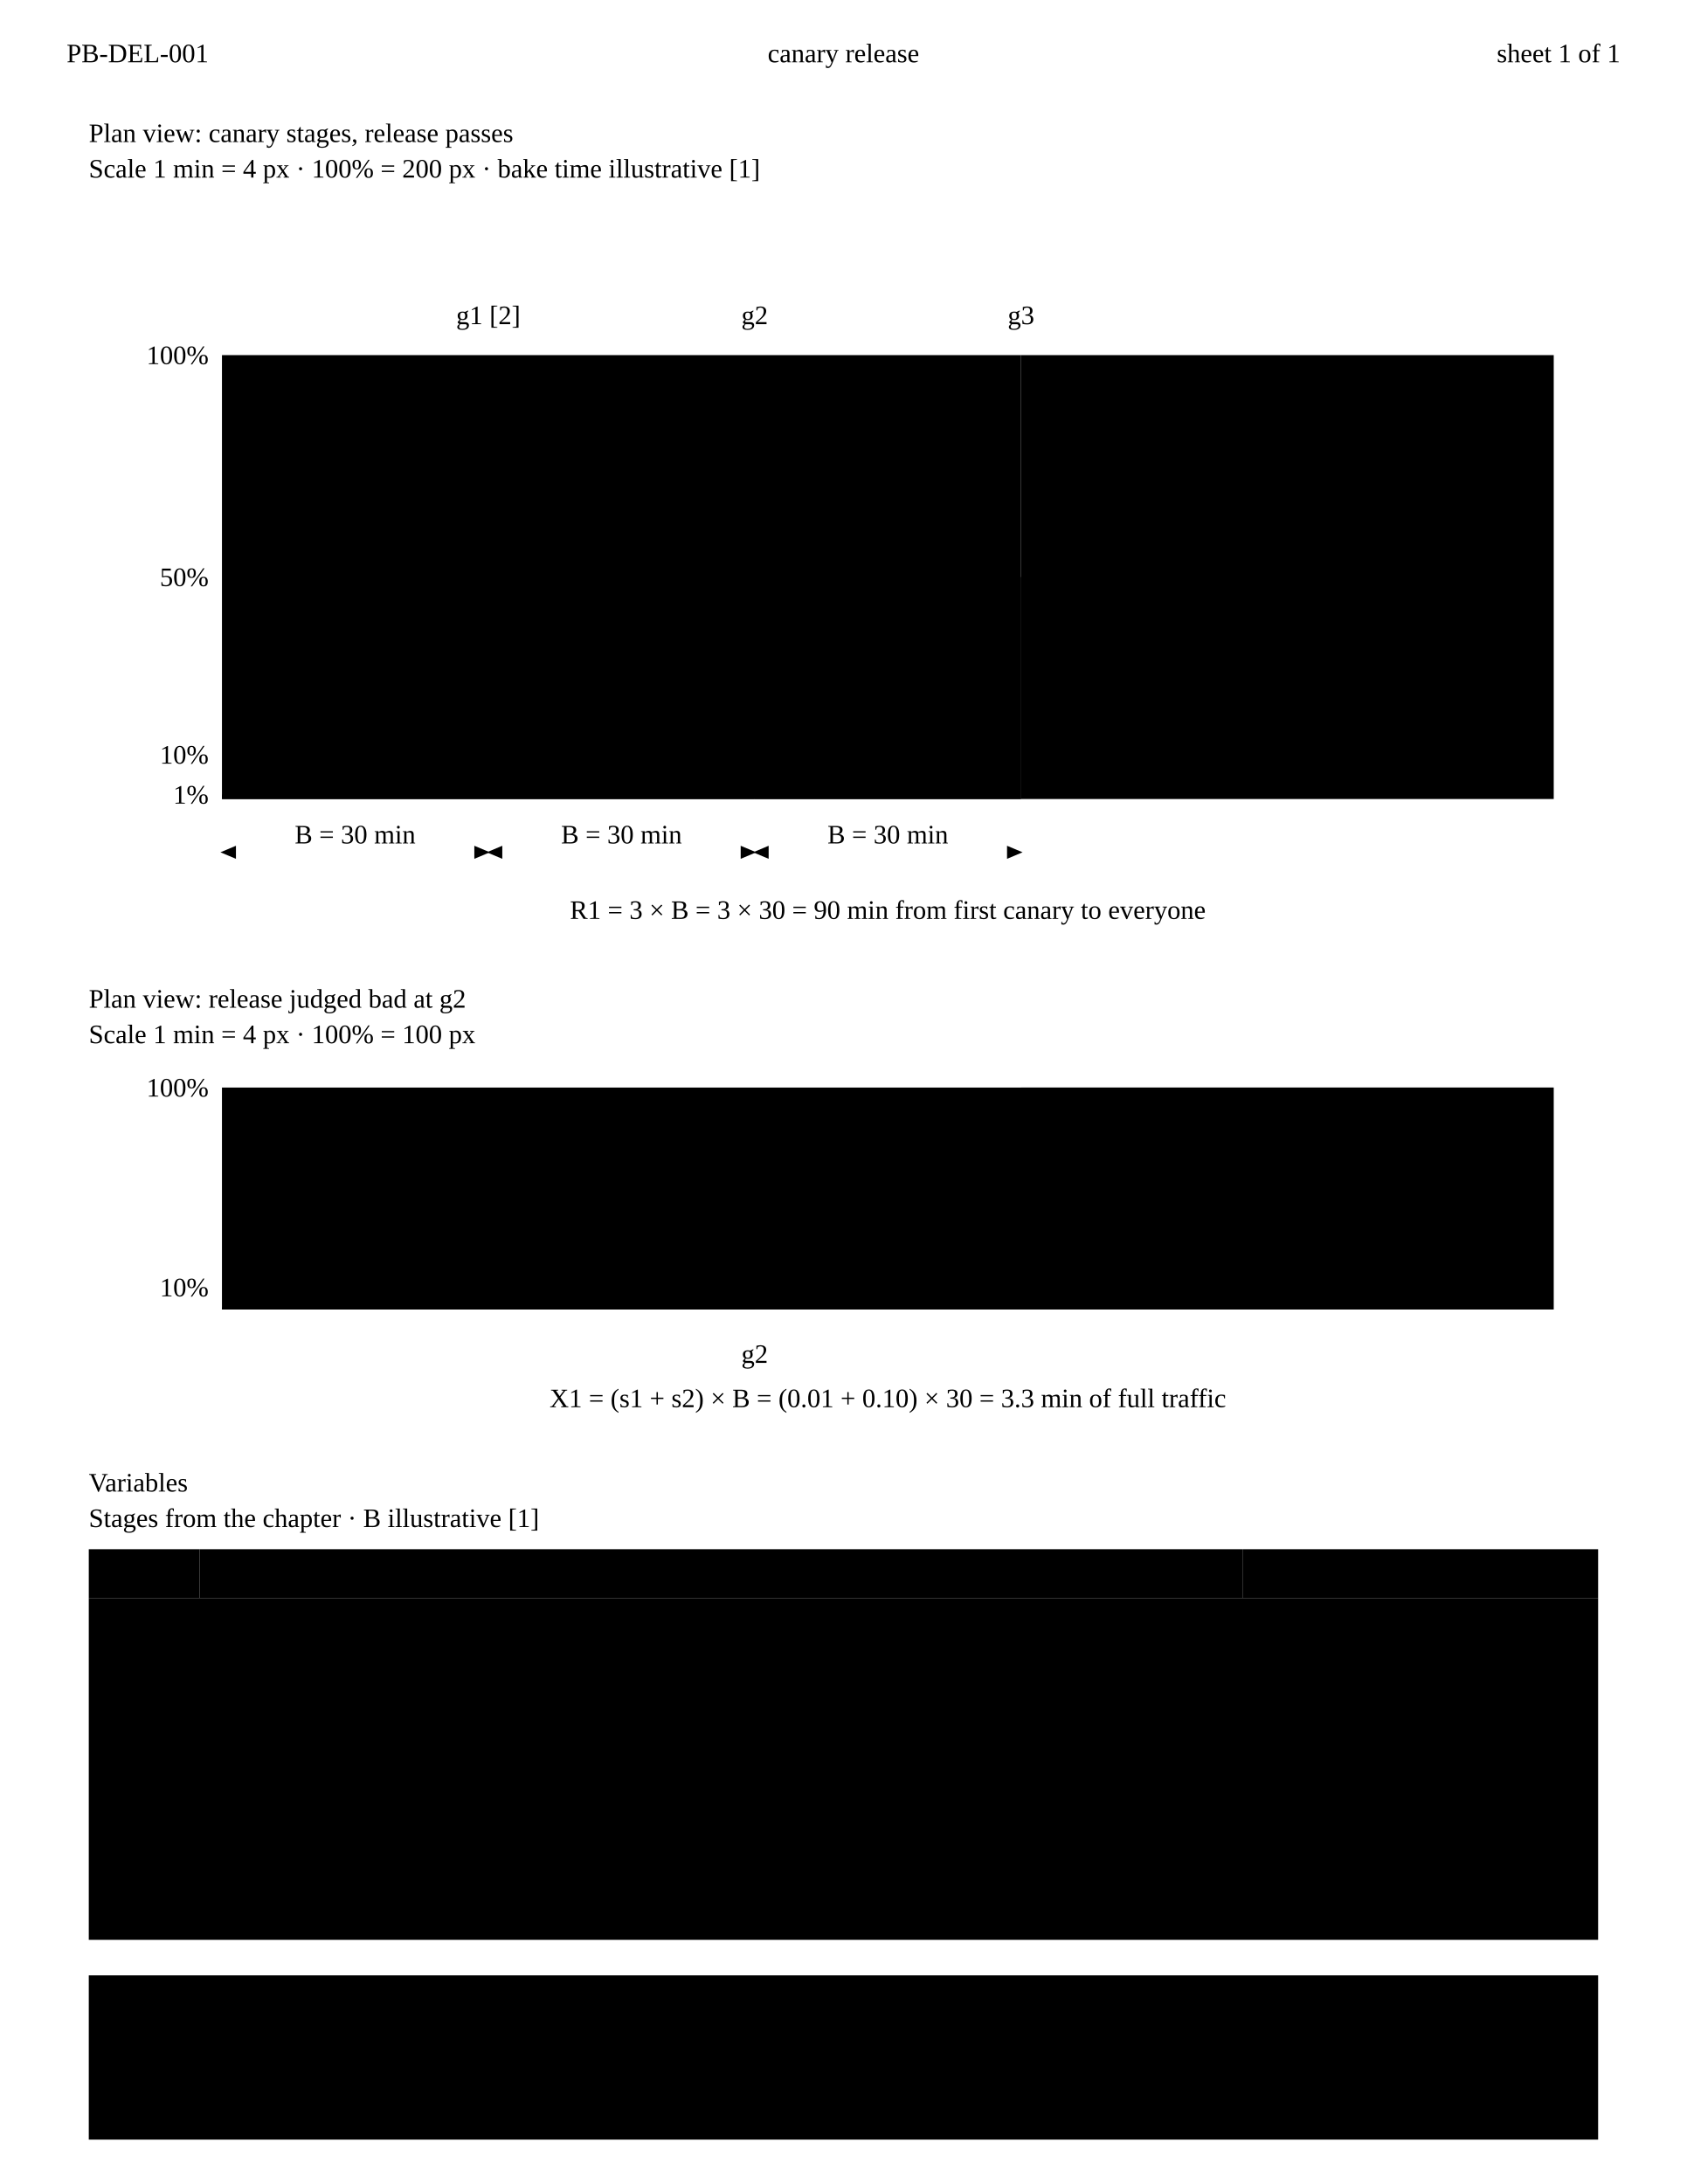
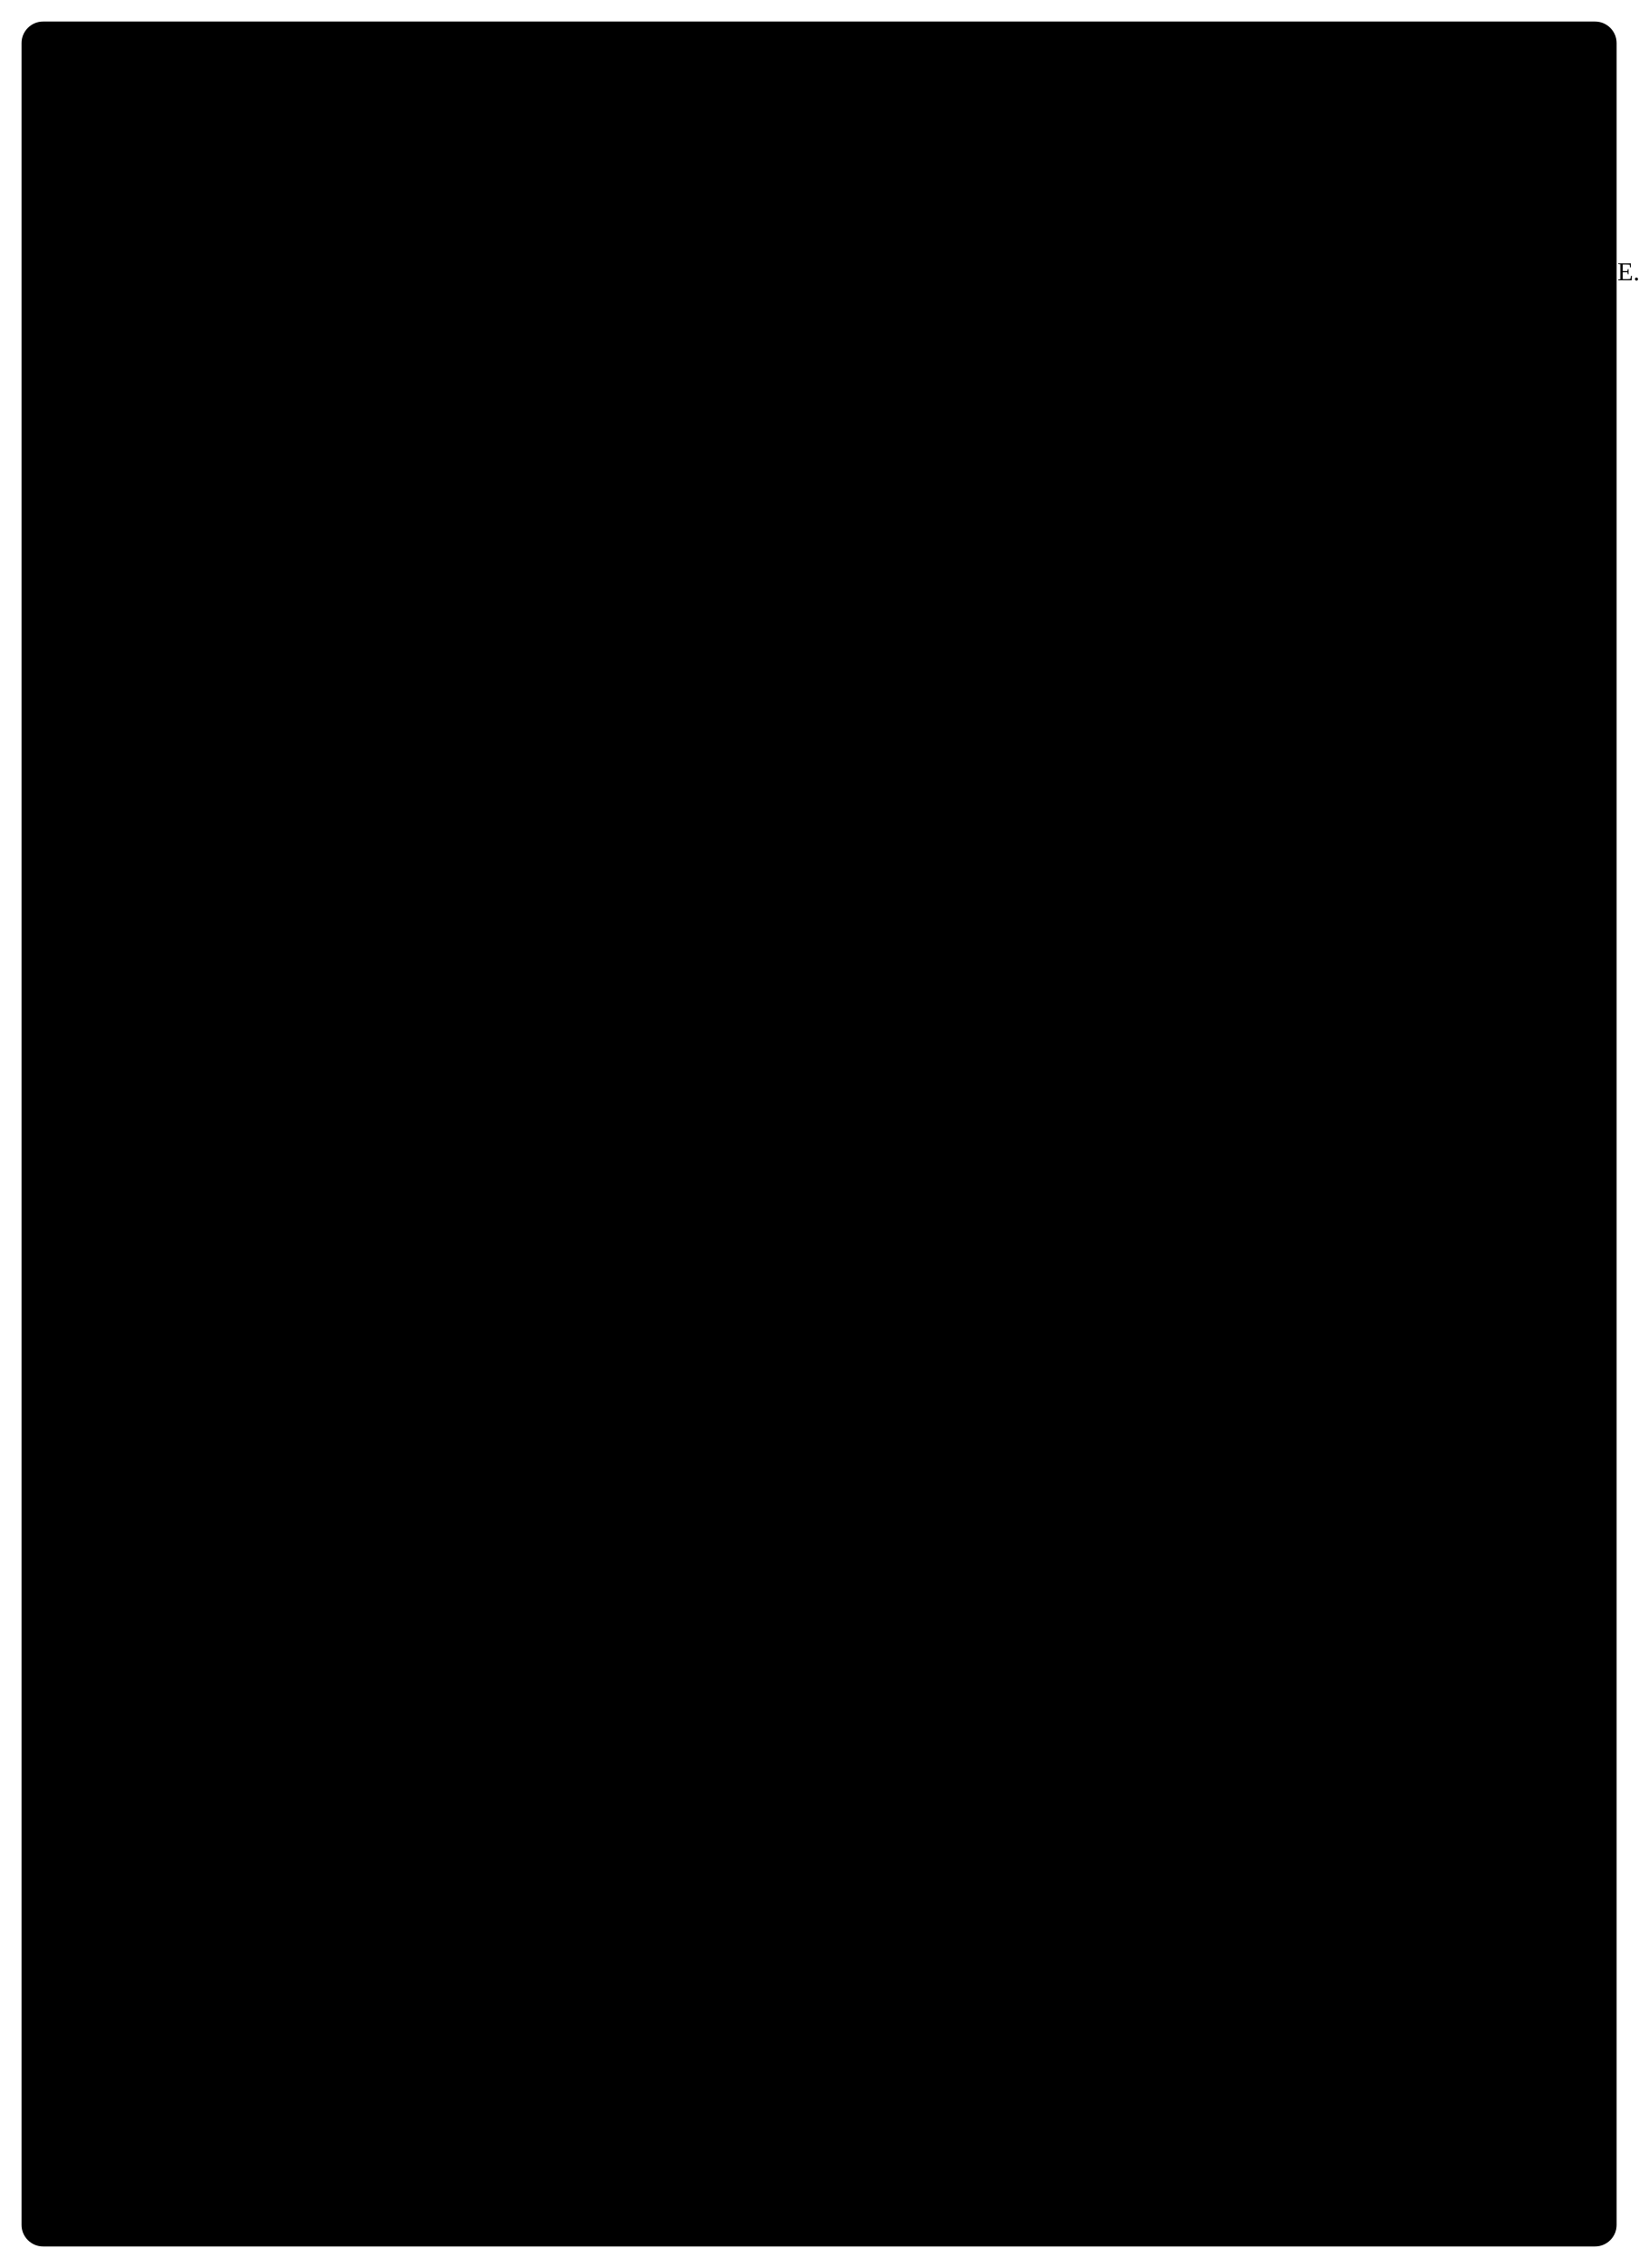
- <svg xmlns="http://www.w3.org/2000/svg" class="dwg" viewBox="0 0 760 984">
+ <svg xmlns="http://www.w3.org/2000/svg" class="dwg" viewBox="0 0 760 1052">
  <defs>
-     <marker id="pb-dep-ah" viewBox="0 0 10 10" refX="9" refY="5" markerWidth="7" markerHeight="7" markerUnits="userSpaceOnUse" orient="auto-start-reverse">
-       <path class="ah ink" d="M0,0.8L10,5L0,9.2Z" />
+     <marker id="pb-dep-ah" viewBox="0 0 10 10" refX="10" refY="5" markerWidth="6" markerHeight="6" markerUnits="userSpaceOnUse" orient="auto-start-reverse">
+       <path class="ah ink" d="M0,1.6L10,5L0,8.4Z" />
    </marker>
+     <marker id="pb-dep-ah-hl" viewBox="0 0 10 10" refX="10" refY="5" markerWidth="6" markerHeight="6" markerUnits="userSpaceOnUse" orient="auto-start-reverse">
+       <path class="ah hl" d="M0,1.6L10,5L0,8.4Z" />
+     </marker>
+     <pattern id="pb-dep-hatch" width="5" height="5" patternUnits="userSpaceOnUse" patternTransform="rotate(45)">
+       <path class="hatch-ln" d="M0,0V5" />
+     </pattern>
  </defs>
-   <path class="ln" d="M20,12H740M20,36H740" />
-   <text class="cap ink" x="30" y="24" dominant-baseline="central">PB-DEL-001</text>
-   <text class="cap" x="380" y="24" text-anchor="middle" dominant-baseline="central">canary release</text>
-   <text class="cap" x="730" y="24" text-anchor="end" dominant-baseline="central">sheet 1 of 1</text>
-   <text class="vt" x="40" y="64">Plan view: canary stages, release passes</text>
-   <text class="vs" x="40" y="80">Scale 1 min = 4 px · 100% = 200 px · bake time illustrative [1]</text>
-   <text class="t" x="94" y="160" text-anchor="end" dominant-baseline="central">100%</text>
-   <text class="t" x="94" y="260" text-anchor="end" dominant-baseline="central">50%</text>
-   <text class="t" x="94" y="340" text-anchor="end" dominant-baseline="central">10%</text>
-   <text class="t" x="94" y="358" text-anchor="end" dominant-baseline="central">1%</text>
-   <rect class="obj fill-2" x="100" y="160" width="360" height="200" />
-   <rect class="obj fill-1" x="100" y="358" width="120" height="2" />
-   <rect class="obj fill-1" x="220" y="340" width="120" height="20" />
-   <rect class="obj fill-1" x="340" y="260" width="120" height="100" />
-   <rect class="obj fill-1" x="460" y="160" width="240" height="200" />
-   <text class="sl ink" x="160" y="200" text-anchor="middle" dominant-baseline="central">control</text>
-   <text class="sl ink" x="400" y="310" text-anchor="middle" dominant-baseline="central">canary</text>
-   <text class="sl ink" x="580" y="260" text-anchor="middle" dominant-baseline="central">new version</text>
-   <path class="ctr" d="M220,152V368M340,152V368M460,152V368" />
-   <text class="t" x="220" y="142" text-anchor="middle" dominant-baseline="central">g1 [2]</text>
-   <text class="t" x="340" y="142" text-anchor="middle" dominant-baseline="central">g2</text>
-   <text class="t" x="460" y="142" text-anchor="middle" dominant-baseline="central">g3</text>
-   <path class="ext" d="M100,363V389M220,371V389M340,371V389M460,371V389" />
-   <path class="dim" d="M100,384H220" marker-start="url(#pb-dep-ah)" marker-end="url(#pb-dep-ah)" />
-   <text class="dt" x="160" y="380" text-anchor="middle">B = 30 min</text>
-   <path class="dim" d="M220,384H340" marker-start="url(#pb-dep-ah)" marker-end="url(#pb-dep-ah)" />
-   <text class="dt" x="280" y="380" text-anchor="middle">B = 30 min</text>
-   <path class="dim" d="M340,384H460" marker-start="url(#pb-dep-ah)" marker-end="url(#pb-dep-ah)" />
-   <text class="dt" x="400" y="380" text-anchor="middle">B = 30 min</text>
-   <text class="t" x="400" y="414" text-anchor="middle">R1 = 3 × B = 3 × 30 = 90 min from first canary to everyone</text>
-   <text class="vt" x="40" y="454">Plan view: release judged bad at g2</text>
-   <text class="vs" x="40" y="470">Scale 1 min = 4 px · 100% = 100 px</text>
-   <text class="t" x="94" y="490" text-anchor="end" dominant-baseline="central">100%</text>
-   <text class="t" x="94" y="580" text-anchor="end" dominant-baseline="central">10%</text>
-   <rect class="obj fill-2" x="100" y="490" width="600" height="100" />
-   <rect class="obj fill-1" x="100" y="589" width="120" height="1" />
-   <rect class="obj fill-1" x="220" y="580" width="120" height="10" />
-   <path class="phantom" d="M340,580V540H460V490H700" />
-   <text class="sl" x="580" y="508" text-anchor="middle" dominant-baseline="central">planned, never run</text>
-   <circle class="dot" cx="340" cy="585" r="2" />
-   <path class="leader" d="M340,585L352,560H380" />
-   <text class="sl ink" x="384" y="560" dominant-baseline="central">rolled back [3]</text>
-   <text class="sl ink" x="160" y="530" text-anchor="middle" dominant-baseline="central">control</text>
-   <path class="ctr" d="M340,482V598" />
-   <text class="t" x="340" y="610" text-anchor="middle" dominant-baseline="central">g2</text>
-   <text class="t" x="400" y="634" text-anchor="middle">X1 = (s1 + s2) × B = (0.01 + 0.10) × 30 = 3.3 min of full traffic</text>
-   <text class="vt" x="40" y="672">Variables</text>
-   <text class="vs" x="40" y="688">Stages from the chapter · B illustrative [1]</text>
-   <rect class="cell band" x="40" y="698" width="50" height="22" />
-   <rect class="cell band" x="90" y="698" width="470" height="22" />
-   <rect class="cell band" x="560" y="698" width="160" height="22" />
-   <text class="cap ink" x="50" y="709" dominant-baseline="central">code</text>
-   <text class="cap ink" x="100" y="709" dominant-baseline="central">item</text>
-   <text class="cap ink" x="710" y="709" text-anchor="end" dominant-baseline="central">value</text>
-   <path class="cell" d="M40,720H720V874H40Z" />
-   <path class="ln ink" d="M90,720V874M560,720V874" />
-   <path class="ln" d="M40,742H720M40,764H720M40,786H720M40,808H720M40,830H720M40,852H720" />
-   <text class="t" x="50" y="731" dominant-baseline="central">s1</text>
-   <text class="t" x="100" y="731" dominant-baseline="central">canary share, stage 1</text>
-   <text class="t" x="710" y="731" text-anchor="end" dominant-baseline="central">1%</text>
-   <text class="t" x="50" y="753" dominant-baseline="central">s2</text>
-   <text class="t" x="100" y="753" dominant-baseline="central">canary share, stage 2</text>
-   <text class="t" x="710" y="753" text-anchor="end" dominant-baseline="central">10%</text>
-   <text class="t" x="50" y="775" dominant-baseline="central">s3</text>
-   <text class="t" x="100" y="775" dominant-baseline="central">canary share, stage 3</text>
-   <text class="t" x="710" y="775" text-anchor="end" dominant-baseline="central">50%</text>
-   <text class="t" x="50" y="797" dominant-baseline="central">s4</text>
-   <text class="t" x="100" y="797" dominant-baseline="central">everyone</text>
-   <text class="t" x="710" y="797" text-anchor="end" dominant-baseline="central">100%</text>
-   <text class="t" x="50" y="819" dominant-baseline="central">B</text>
-   <text class="t" x="100" y="819" dominant-baseline="central">bake time per stage, judged against control</text>
-   <text class="t" x="710" y="819" text-anchor="end" dominant-baseline="central">30 min</text>
-   <text class="t b" x="50" y="841" dominant-baseline="central">R1</text>
-   <text class="t" x="100" y="841" dominant-baseline="central">first canary to everyone: 3 × B</text>
-   <text class="t b" x="710" y="841" text-anchor="end" dominant-baseline="central">90 min</text>
-   <text class="t b" x="50" y="863" dominant-baseline="central">X1</text>
-   <text class="t" x="100" y="863" dominant-baseline="central">exposure, rolled back at g2: (s1 + s2) × B</text>
-   <text class="t b" x="710" y="863" text-anchor="end" dominant-baseline="central">3.3 min</text>
-   <rect class="note-box" x="40" y="890" width="680" height="74" />
-   <text class="sl ink" x="52" y="908">notes</text>
-   <text class="n" x="52" y="926">[1] Stages from the chapter; the 30-minute bake is illustrative: long enough for the SLIs to separate.</text>
-   <text class="n" x="52" y="942">[2] At each gate the verdict compares canary to control at the same time, on SLIs, and rolls back by itself.</text>
-   <text class="n" x="52" y="958">[3] Routing the slice back to the old version: the bad release only ever reached the canary's share.</text>
+   <rect class="sheet" x="10" y="10" width="740" height="1032" rx="10" />
+   <text class="nth" x="32" y="40">NOTES:</text>
+   <text class="nt" x="78.6" y="40">(UNLESS OTHERWISE SPECIFIED)</text>
+   <rect class="nb" x="32" y="53.3" width="11" height="11" />
+   <text class="nbt" x="37.5" y="61.5" text-anchor="middle">1</text>
+   <text class="nt" x="50" y="62">STAGES FROM THE CHAPTER; THE 30-MINUTE BAKE IS ILLUSTRATIVE: LONG ENOUGH FOR THE SLIS TO SEPARATE.</text>
+   <rect class="nb" x="32" y="70.3" width="11" height="11" />
+   <text class="nbt" x="37.5" y="78.5" text-anchor="middle">2</text>
+   <text class="nt" x="50" y="79">AT EACH GATE THE VERDICT COMPARES CANARY TO CONTROL AT THE SAME TIME, ON SLIS, AND ROLLS BACK BY ITSELF.</text>
+   <rect class="nb" x="32" y="87.3" width="11" height="11" />
+   <text class="nbt" x="37.5" y="95.5" text-anchor="middle">3</text>
+   <text class="nt" x="50" y="96">ROUTING THE SLICE BACK TO THE OLD VERSION: THE BAD RELEASE ONLY EVER REACHED THE CANARY'S SHARE.</text>
+   <rect class="nb" x="32" y="104.3" width="11" height="11" />
+   <text class="nbt" x="37.5" y="112.5" text-anchor="middle">4</text>
+   <text class="nt" x="50" y="113">EXPOSURE COUNTS MINUTES OF FULL TRAFFIC: EACH STAGE'S SHARE TIMES THE TIME IT SERVED, SUMMED.</text>
+   <text class="nt" x="50" y="130">SHARES IN PERCENT OF TRAFFIC, TIME IN MIN. THE DRAWING CARRIES CODES; VALUES AND FORMULAS ARE IN THE TABLE.</text>
+   <rect class="obj fill-2" x="80" y="199" width="360" height="200" />
+   <rect class="obj fill-1" x="80" y="397" width="120" height="2" />
+   <rect class="obj fill-1" x="200" y="379" width="120" height="20" />
+   <rect class="obj fill-1" x="320" y="299" width="120" height="100" />
+   <rect class="obj fill-1" x="440" y="199" width="240" height="200" />
+   <text class="sl ink" x="260" y="242" text-anchor="middle">CONTROL</text>
+   <text class="sl ink" x="380" y="352" text-anchor="middle">CANARY</text>
+   <text class="sl ink" x="560" y="302" text-anchor="middle">NEW VERSION</text>
+   <path class="ext" d="M75,397L80,397" />
+   <text class="dt" x="71" y="400.5" text-anchor="end">s1</text>
+   <path class="ext" d="M75,379L80,379" />
+   <text class="dt" x="71" y="382.5" text-anchor="end">s2</text>
+   <path class="ext" d="M75,299L80,299" />
+   <text class="dt" x="71" y="302.5" text-anchor="end">s3</text>
+   <path class="ext" d="M75,199L80,199" />
+   <text class="dt" x="71" y="202.5" text-anchor="end">s4</text>
+   <path class="ctr" d="M200,189L200,407" />
+   <text class="dt" x="200" y="184" text-anchor="middle">g1</text>
+   <path class="ctr" d="M320,189L320,407" />
+   <text class="dt" x="320" y="184" text-anchor="middle">g2</text>
+   <path class="ctr" d="M440,189L440,407" />
+   <text class="dt" x="440" y="184" text-anchor="middle">g3</text>
+   <rect class="nb" x="214.5" y="175" width="11" height="11" />
+   <text class="nbt" x="220" y="183.2" text-anchor="middle">2</text>
+   <path class="ext" d="M80,410L80,423" />
+   <path class="ext" d="M200,410L200,423" />
+   <path class="dim" d="M80,419L200,419" marker-start="url(#pb-dep-ah)" marker-end="url(#pb-dep-ah)" />
+   <text class="dt" x="140" y="431" text-anchor="middle">B</text>
+   <path class="ext" d="M320,410L320,423" />
+   <path class="dim" d="M200,419L320,419" marker-start="url(#pb-dep-ah)" marker-end="url(#pb-dep-ah)" />
+   <text class="dt" x="260" y="431" text-anchor="middle">B</text>
+   <path class="ext" d="M440,410L440,423" />
+   <path class="dim" d="M320,419L440,419" marker-start="url(#pb-dep-ah)" marker-end="url(#pb-dep-ah)" />
+   <text class="dt" x="380" y="431" text-anchor="middle">B</text>
+   <path class="ext" d="M80,426L80,453" />
+   <path class="ext" d="M440,426L440,453" />
+   <path class="dim" d="M80,449L440,449" marker-start="url(#pb-dep-ah)" marker-end="url(#pb-dep-ah)" />
+   <text class="dt" x="260" y="461" text-anchor="middle">R1</text>
+   <text class="vt" x="380" y="495" text-anchor="middle">PLAN VIEW · CANARY STAGES, RELEASE PASSES</text>
+   <text class="vs" x="380" y="508" text-anchor="middle">SCALE 1 MIN = 4 PX · 100% = 200 PX · BAKE TIME ILLUSTRATIVE</text>
+   <rect class="nb" x="545.14" y="485.5" width="11" height="11" />
+   <text class="nbt" x="550.64" y="493.7" text-anchor="middle">1</text>
+   <rect class="obj fill-2" x="80" y="578" width="600" height="100" />
+   <rect class="obj fill-1" x="80" y="677" width="120" height="1" />
+   <rect class="obj fill-1" x="200" y="668" width="120" height="10" />
+   <path class="phantom" d="M320,668V628H440V578H680" />
+   <text class="sl" x="560" y="606" text-anchor="middle">PLANNED, NEVER RUN</text>
+   <text class="sl ink" x="200" y="609" text-anchor="middle">CONTROL</text>
+   <path class="ext" d="M75,578L80,578" />
+   <text class="dt" x="71" y="581.5" text-anchor="end">s4</text>
+   <path class="ext" d="M75,668L80,668" />
+   <text class="dt" x="71" y="671.5" text-anchor="end">s2</text>
+   <path class="ctr" d="M320,568L320,686" />
+   <text class="dt" x="320" y="563" text-anchor="middle">g2</text>
+   <circle class="dot" cx="320" cy="673" r="1.6" />
+   <path class="leader" d="M320,673L348,648H358" />
+   <text class="sl ink" x="362" y="651">ROLLED BACK</text>
+   <rect class="nb" x="434.29" y="642.5" width="11" height="11" />
+   <text class="nbt" x="439.79" y="650.7" text-anchor="middle">3</text>
+   <circle class="detail" cx="200" cy="672" r="14" />
+   <path class="leader" d="M188.68,663.77L156,640" />
+   <text class="sl ink" x="152" y="643" text-anchor="end">DETAIL A</text>
+   <text class="vt" x="380" y="724" text-anchor="middle">PLAN VIEW · RELEASE JUDGED BAD AT THE SECOND GATE</text>
+   <text class="vs" x="380" y="737" text-anchor="middle">SCALE 1 MIN = 4 PX · 100% = 100 PX</text>
+   <path class="ext" d="M66,937L326,937" />
+   <rect class="obj hl" x="76" y="927" width="120" height="10" />
+   <rect class="obj hl" x="196" y="837" width="120" height="100" />
+   <path class="ext" d="M73,927L58,927" />
+   <path class="dim" d="M62,927L62,937" />
+   <path class="dim" d="M62,917L62,927" marker-end="url(#pb-dep-ah)" />
+   <path class="dim" d="M62,947L62,937" marker-end="url(#pb-dep-ah)" />
+   <text class="dt" x="56" y="935.5" text-anchor="end">s1</text>
+   <path class="ext" d="M319,837L334,837" />
+   <path class="dim" d="M330,837L330,937" marker-start="url(#pb-dep-ah)" marker-end="url(#pb-dep-ah)" />
+   <text class="dt" x="336" y="890.5">s2</text>
+   <path class="ext" d="M76,940L76,961" />
+   <path class="ext" d="M196,940L196,961" />
+   <path class="dim" d="M76,957L196,957" marker-start="url(#pb-dep-ah)" marker-end="url(#pb-dep-ah)" />
+   <text class="dt" x="136" y="969" text-anchor="middle">B</text>
+   <path class="ext" d="M316,940L316,961" />
+   <path class="dim" d="M196,957L316,957" marker-start="url(#pb-dep-ah)" marker-end="url(#pb-dep-ah)" />
+   <text class="dt" x="256" y="969" text-anchor="middle">B</text>
+   <circle class="dot" cx="256" cy="887" r="1.6" />
+   <path class="leader" d="M256,887L176,865H166" />
+   <text class="dt" x="162" y="868" text-anchor="end">X1</text>
+   <circle class="dot" cx="136" cy="932" r="1.6" />
+   <path class="leader" d="M136,932L176,865" />
+   <rect class="nb" x="126.5" y="859.5" width="11" height="11" />
+   <text class="nbt" x="132" y="867.7" text-anchor="middle">4</text>
+   <text class="vt" x="196" y="1009" text-anchor="middle">DETAIL A · EXPOSURE BEFORE THE SECOND GATE</text>
+   <text class="vs" x="196" y="1022" text-anchor="middle">SCALE 10:1 VERTICAL · 10% = 100 PX</text>
+   <text class="vt" x="372" y="796">VARIABLES · STAGES FROM THE CHAPTER</text>
+   <rect class="tbl" x="372" y="803" width="356" height="135" />
+   <path class="tbl" d="M372,818L728,818" />
+   <path class="tbl" d="M372,833L728,833" />
+   <path class="tbl" d="M372,848L728,848" />
+   <path class="tbl" d="M372,863L728,863" />
+   <path class="tbl" d="M372,878L728,878" />
+   <path class="tbl" d="M372,893L728,893" />
+   <path class="tbl" d="M372,908L728,908" />
+   <path class="tbl" d="M372,923L728,923" />
+   <path class="tbl" d="M412,803L412,938" />
+   <path class="tbl" d="M588,803L588,938" />
+   <text class="th" x="378" y="813.2">CODE</text>
+   <text class="th" x="500" y="813.2" text-anchor="middle">VARIABLE</text>
+   <text class="th" x="658" y="813.2" text-anchor="middle">VALUE</text>
+   <text class="tc" x="378" y="828.7">s1</text>
+   <text class="tc" x="500" y="828.7" text-anchor="middle">canary share, stage 1</text>
+   <text class="tc" x="658" y="828.7" text-anchor="middle">1%</text>
+   <text class="tc" x="378" y="843.7">s2</text>
+   <text class="tc" x="500" y="843.7" text-anchor="middle">canary share, stage 2</text>
+   <text class="tc" x="658" y="843.7" text-anchor="middle">10%</text>
+   <text class="tc" x="378" y="858.7">s3</text>
+   <text class="tc" x="500" y="858.7" text-anchor="middle">canary share, stage 3</text>
+   <text class="tc" x="658" y="858.7" text-anchor="middle">50%</text>
+   <text class="tc" x="378" y="873.7">s4</text>
+   <text class="tc" x="500" y="873.7" text-anchor="middle">everyone</text>
+   <text class="tc" x="658" y="873.7" text-anchor="middle">100%</text>
+   <text class="tc" x="378" y="888.7">B</text>
+   <text class="tc" x="500" y="888.7" text-anchor="middle">bake per stage, against control</text>
+   <text class="tc" x="658" y="888.7" text-anchor="middle">30 min</text>
+   <text class="tc" x="378" y="903.7">g1-g3</text>
+   <text class="tc" x="500" y="903.7" text-anchor="middle">verdict gate after each bake</text>
+   <text class="tc" x="658" y="903.7" text-anchor="middle">automated</text>
+   <text class="tc" x="378" y="918.7">R1</text>
+   <text class="tc" x="500" y="918.7" text-anchor="middle">first canary to everyone</text>
+   <text class="tc" x="658" y="918.7" text-anchor="middle">3 × B = 90 min</text>
+   <text class="tc" x="378" y="933.7">X1</text>
+   <text class="tc" x="500" y="933.7" text-anchor="middle">exposure, rolled back at g2</text>
+   <text class="tc" x="658" y="933.7" text-anchor="middle">(s1 + s2) × B = 3.3 min</text>
</svg>
